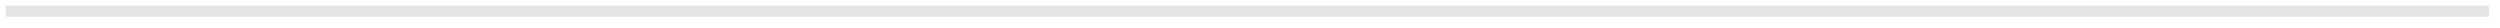
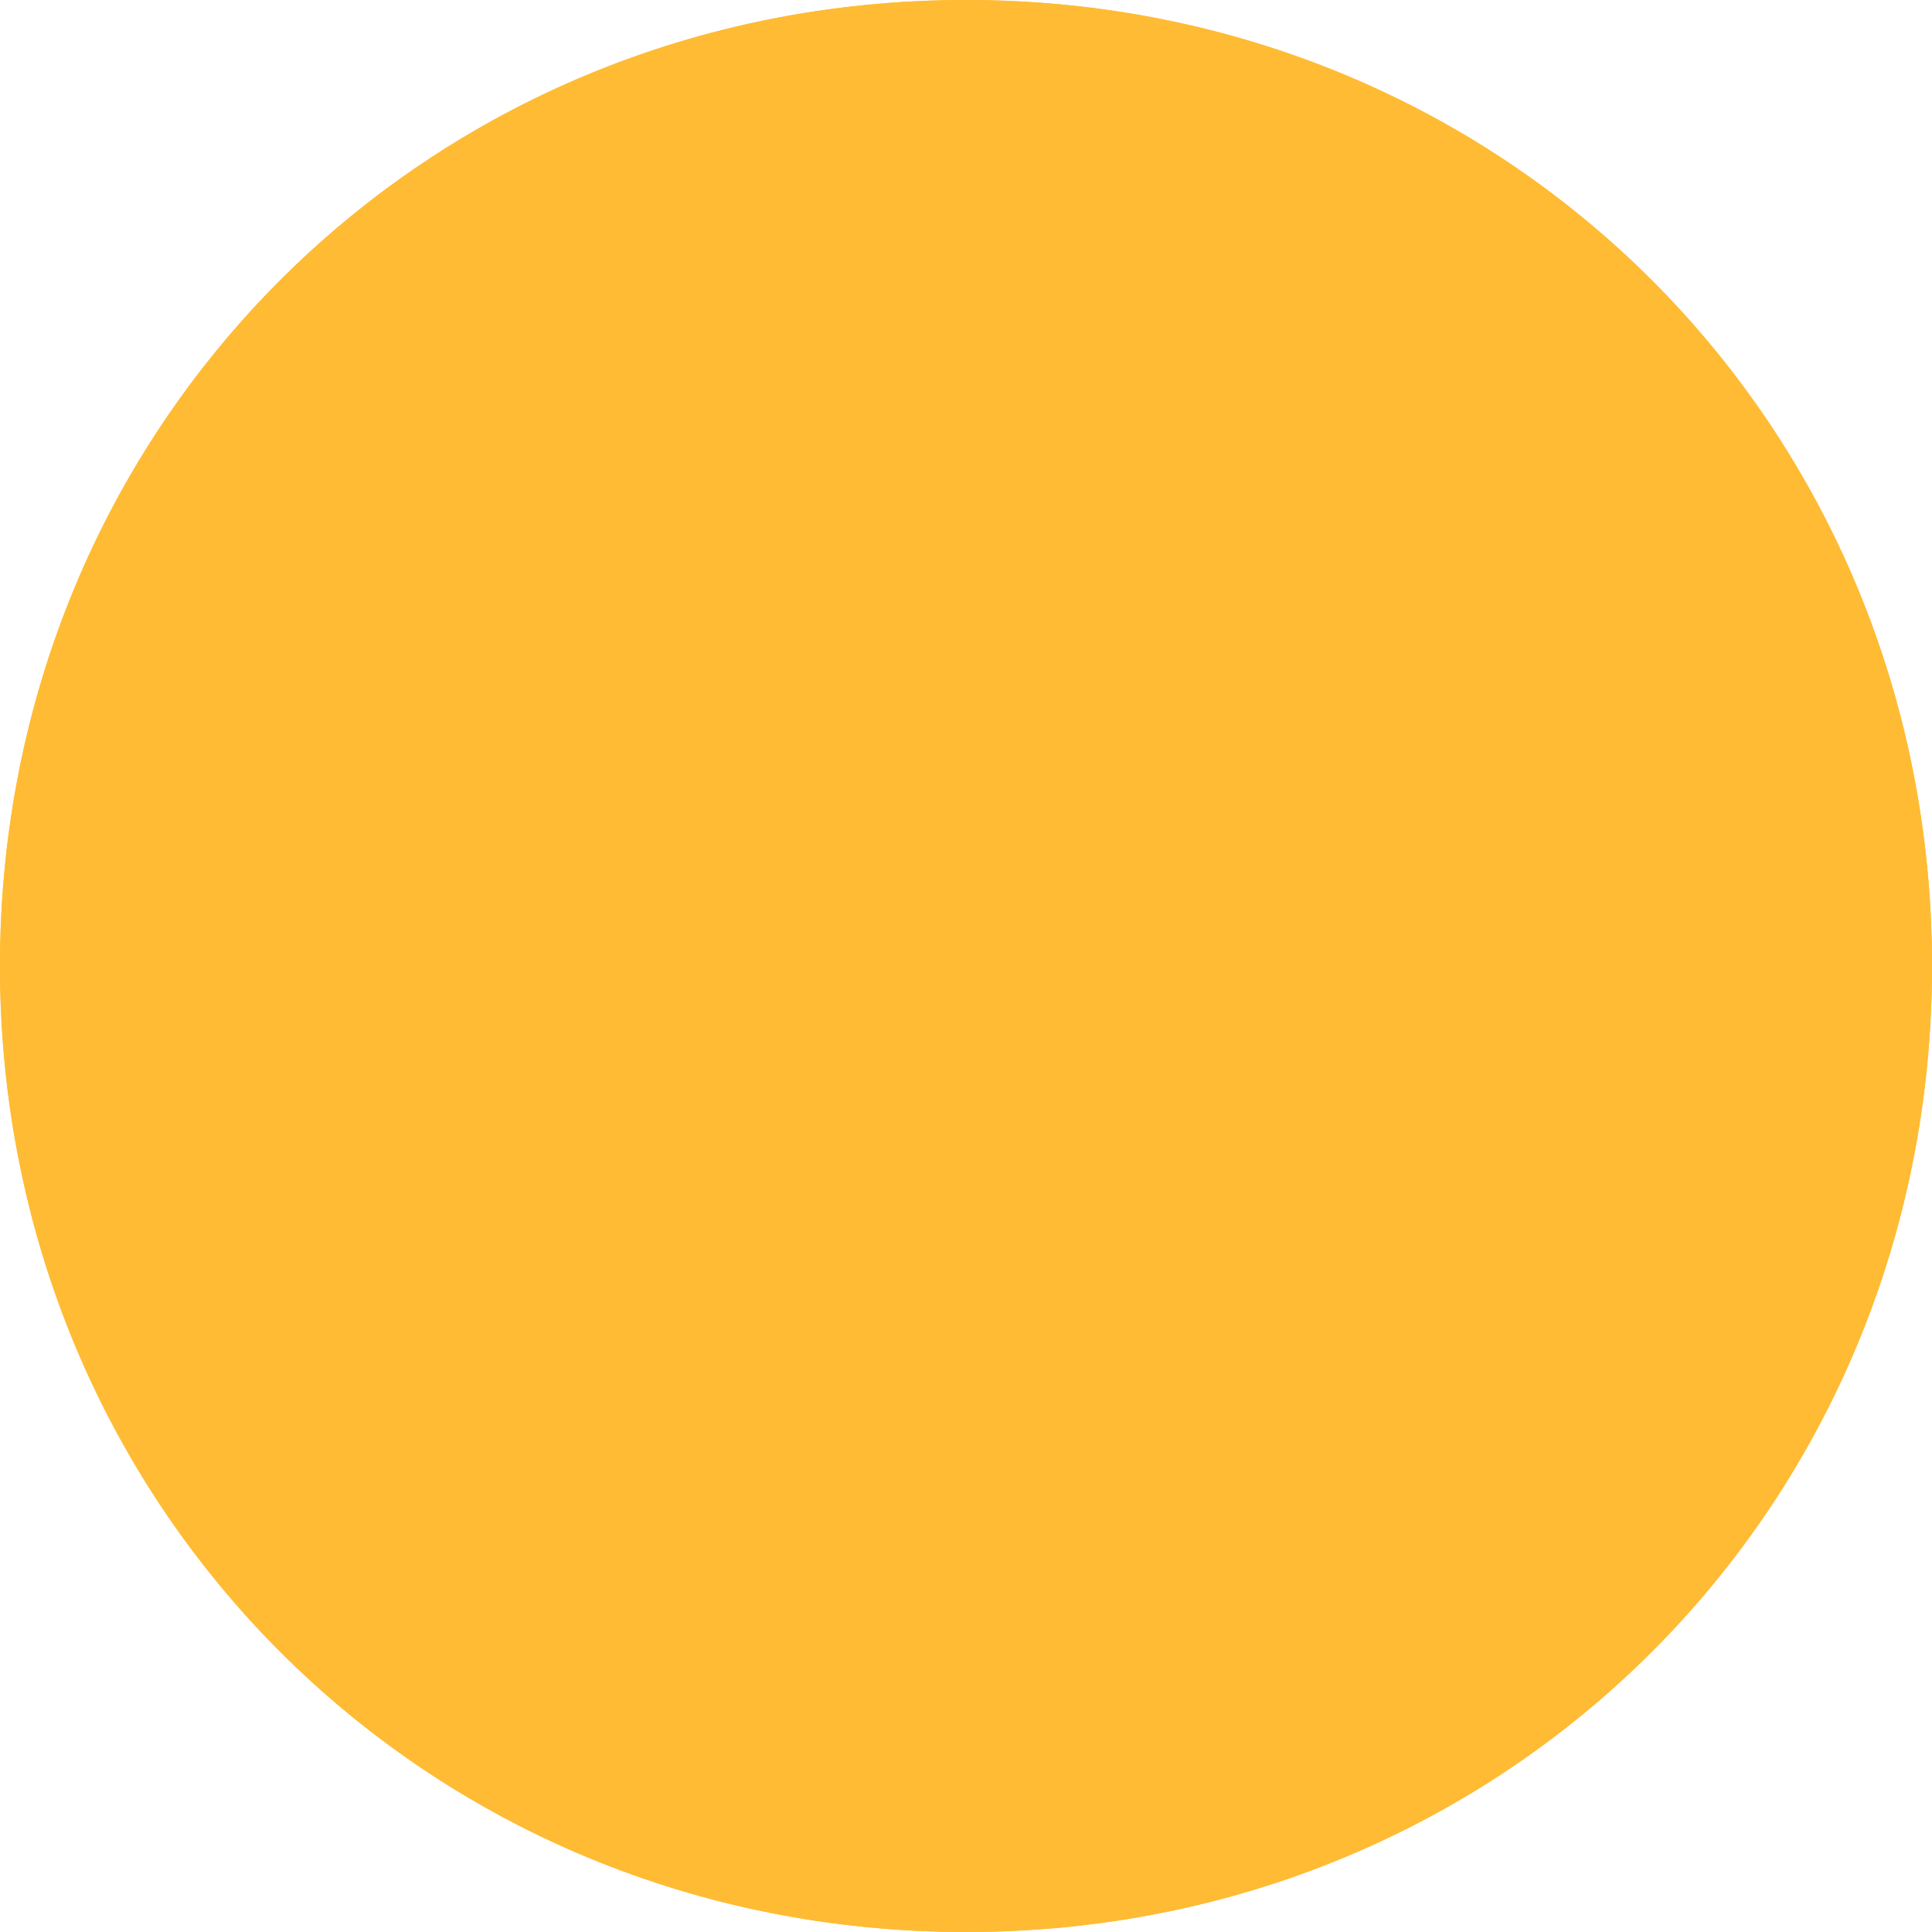
- <svg xmlns="http://www.w3.org/2000/svg" version="1.1" width="448px" height="5px">
-   <g transform="matrix(1 0 0 1 -126 -92 )">
-     <path d="M 127 94  L 572 94  " stroke-width="2" stroke="#e4e4e4" fill="none" />
+ <svg xmlns="http://www.w3.org/2000/svg" version="1.1" width="20px" height="20px">
+   <g transform="matrix(1 0 0 1 -335 -84 )">
+     <path d="M 345 84  C 350.6 84  355 88.4  355 94  C 355 99.6  350.6 104  345 104  C 339.4 104  335 99.6  335 94  C 335 88.4  339.4 84  345 84  Z " fill-rule="nonzero" fill="#ffbb33" stroke="none" />
+     <path d="M 345 84.5  C 350.32 84.5  354.5 88.68  354.5 94  C 354.5 99.32  350.32 103.5  345 103.5  C 339.68 103.5  335.5 99.32  335.5 94  C 335.5 88.68  339.68 84.5  345 84.5  Z " stroke-width="1" stroke="#ffbb33" fill="none" />
  </g>
</svg>
